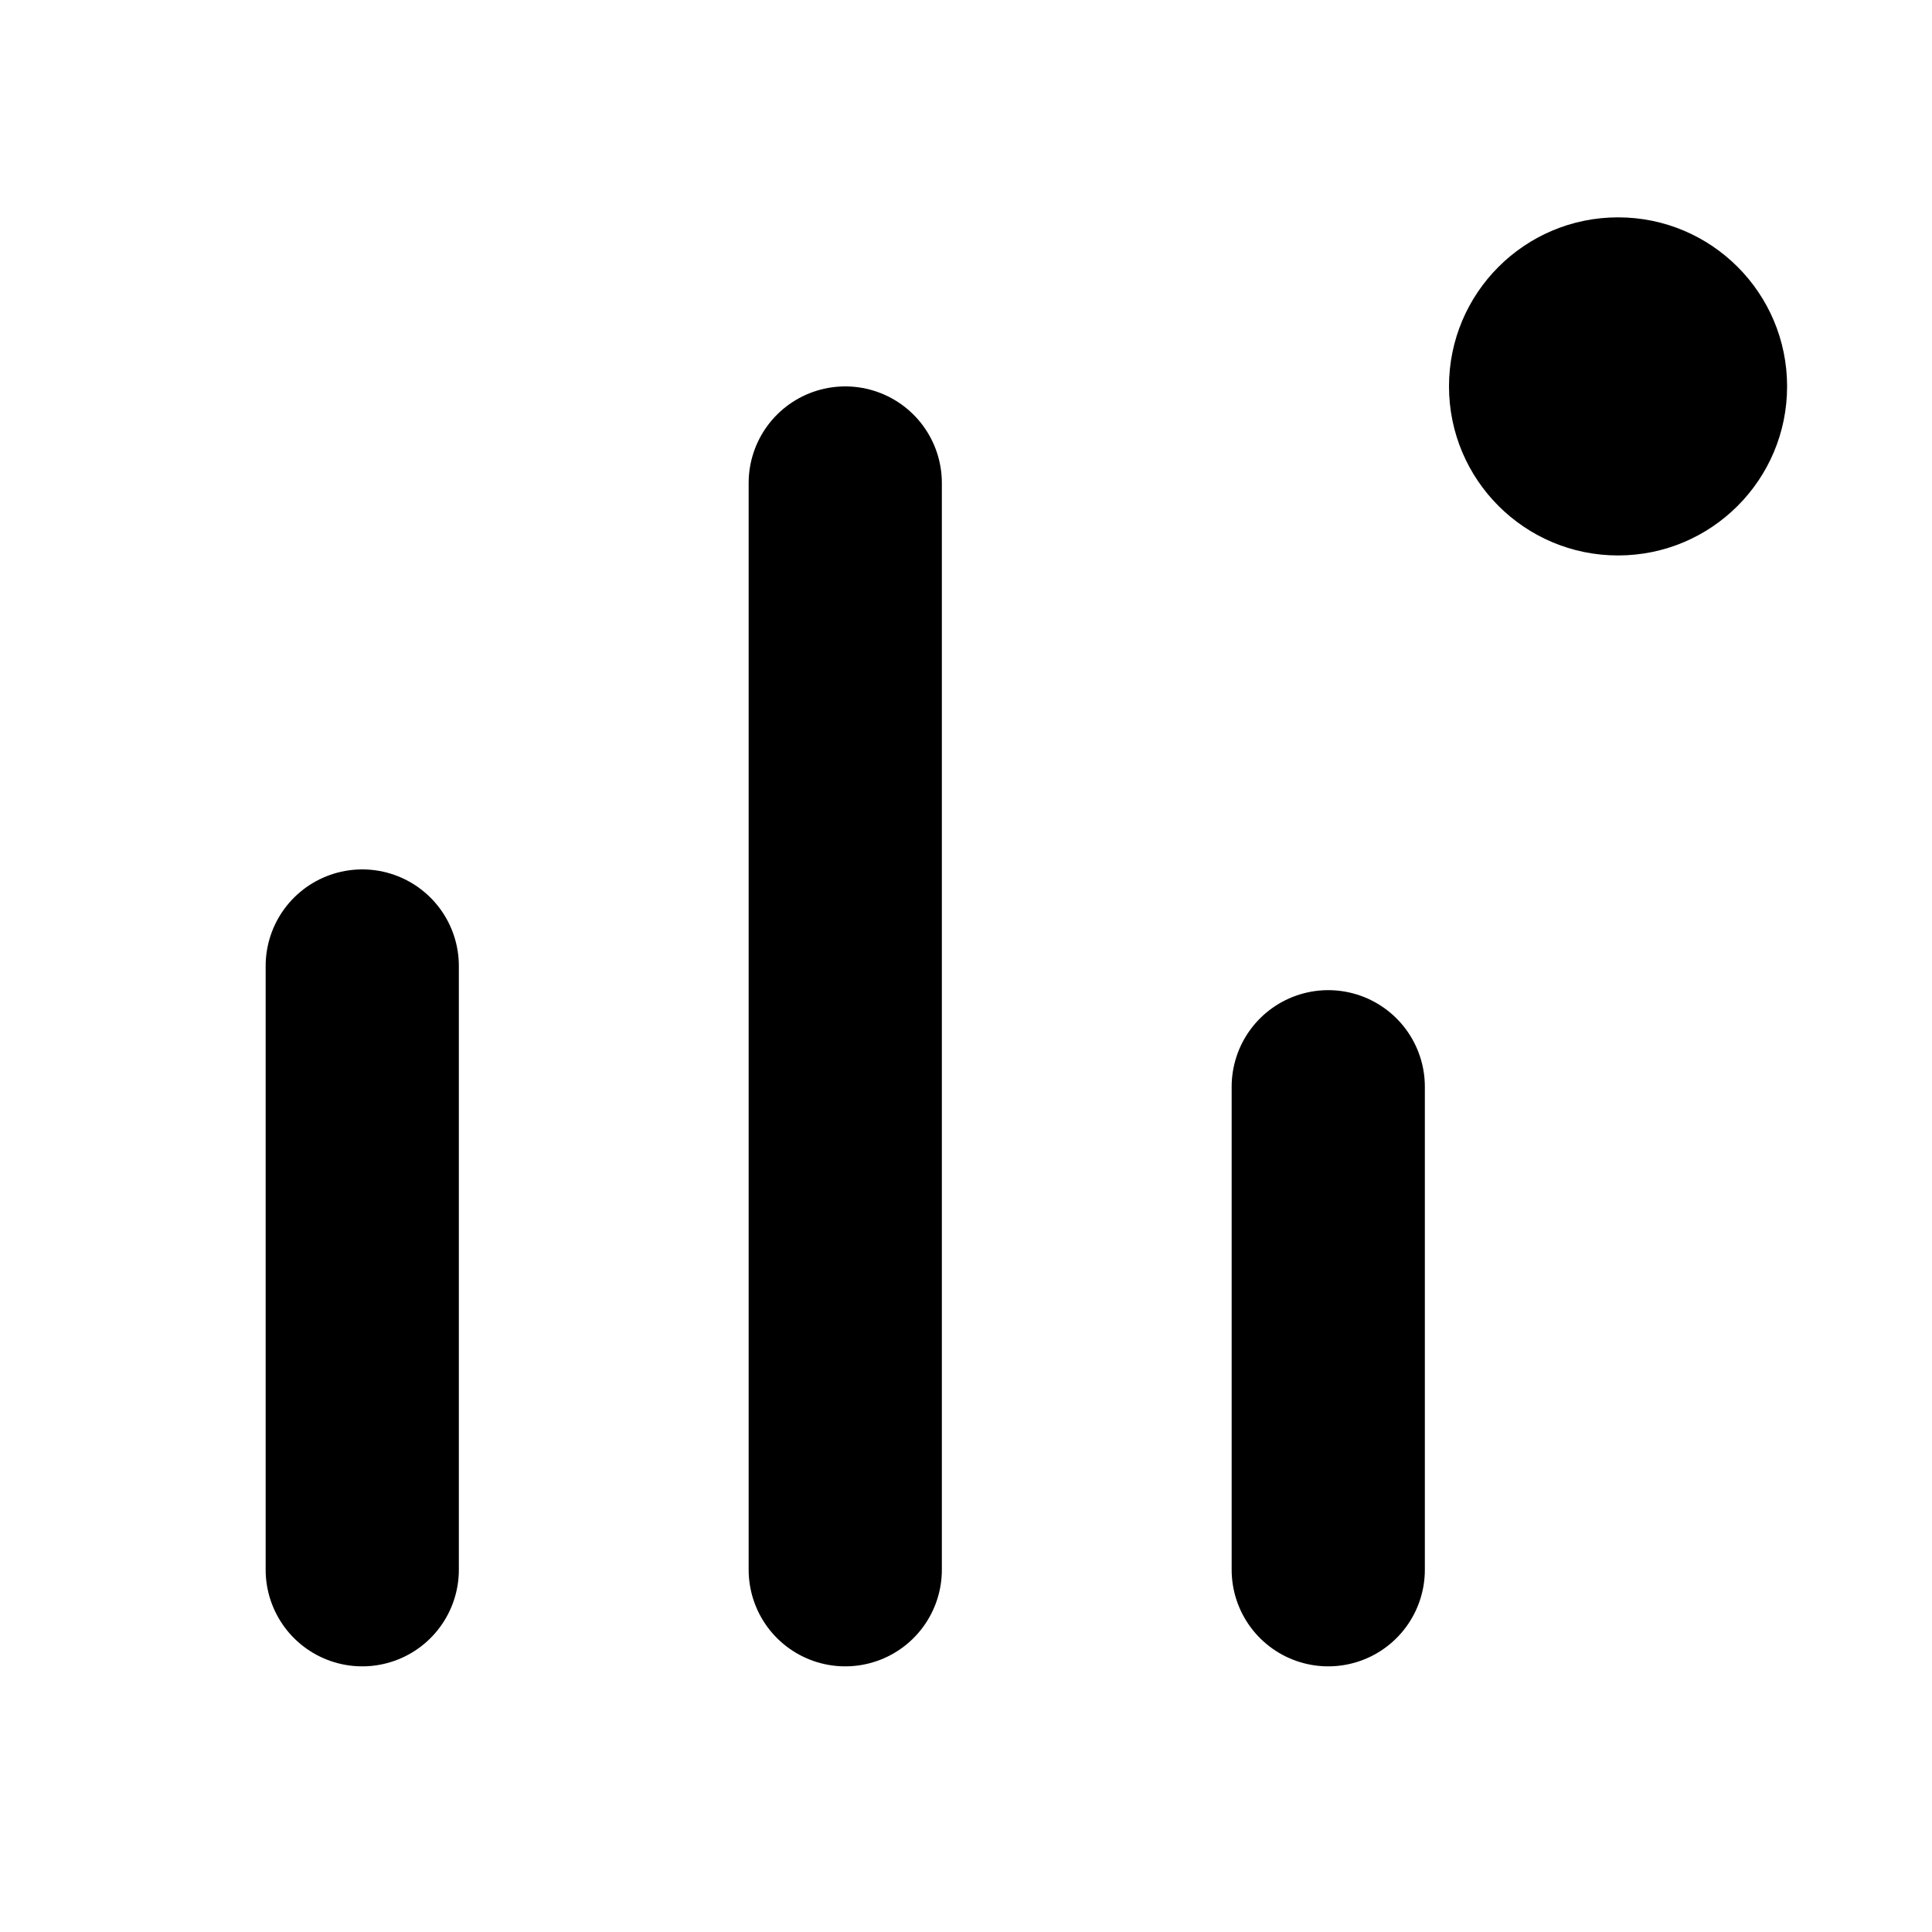
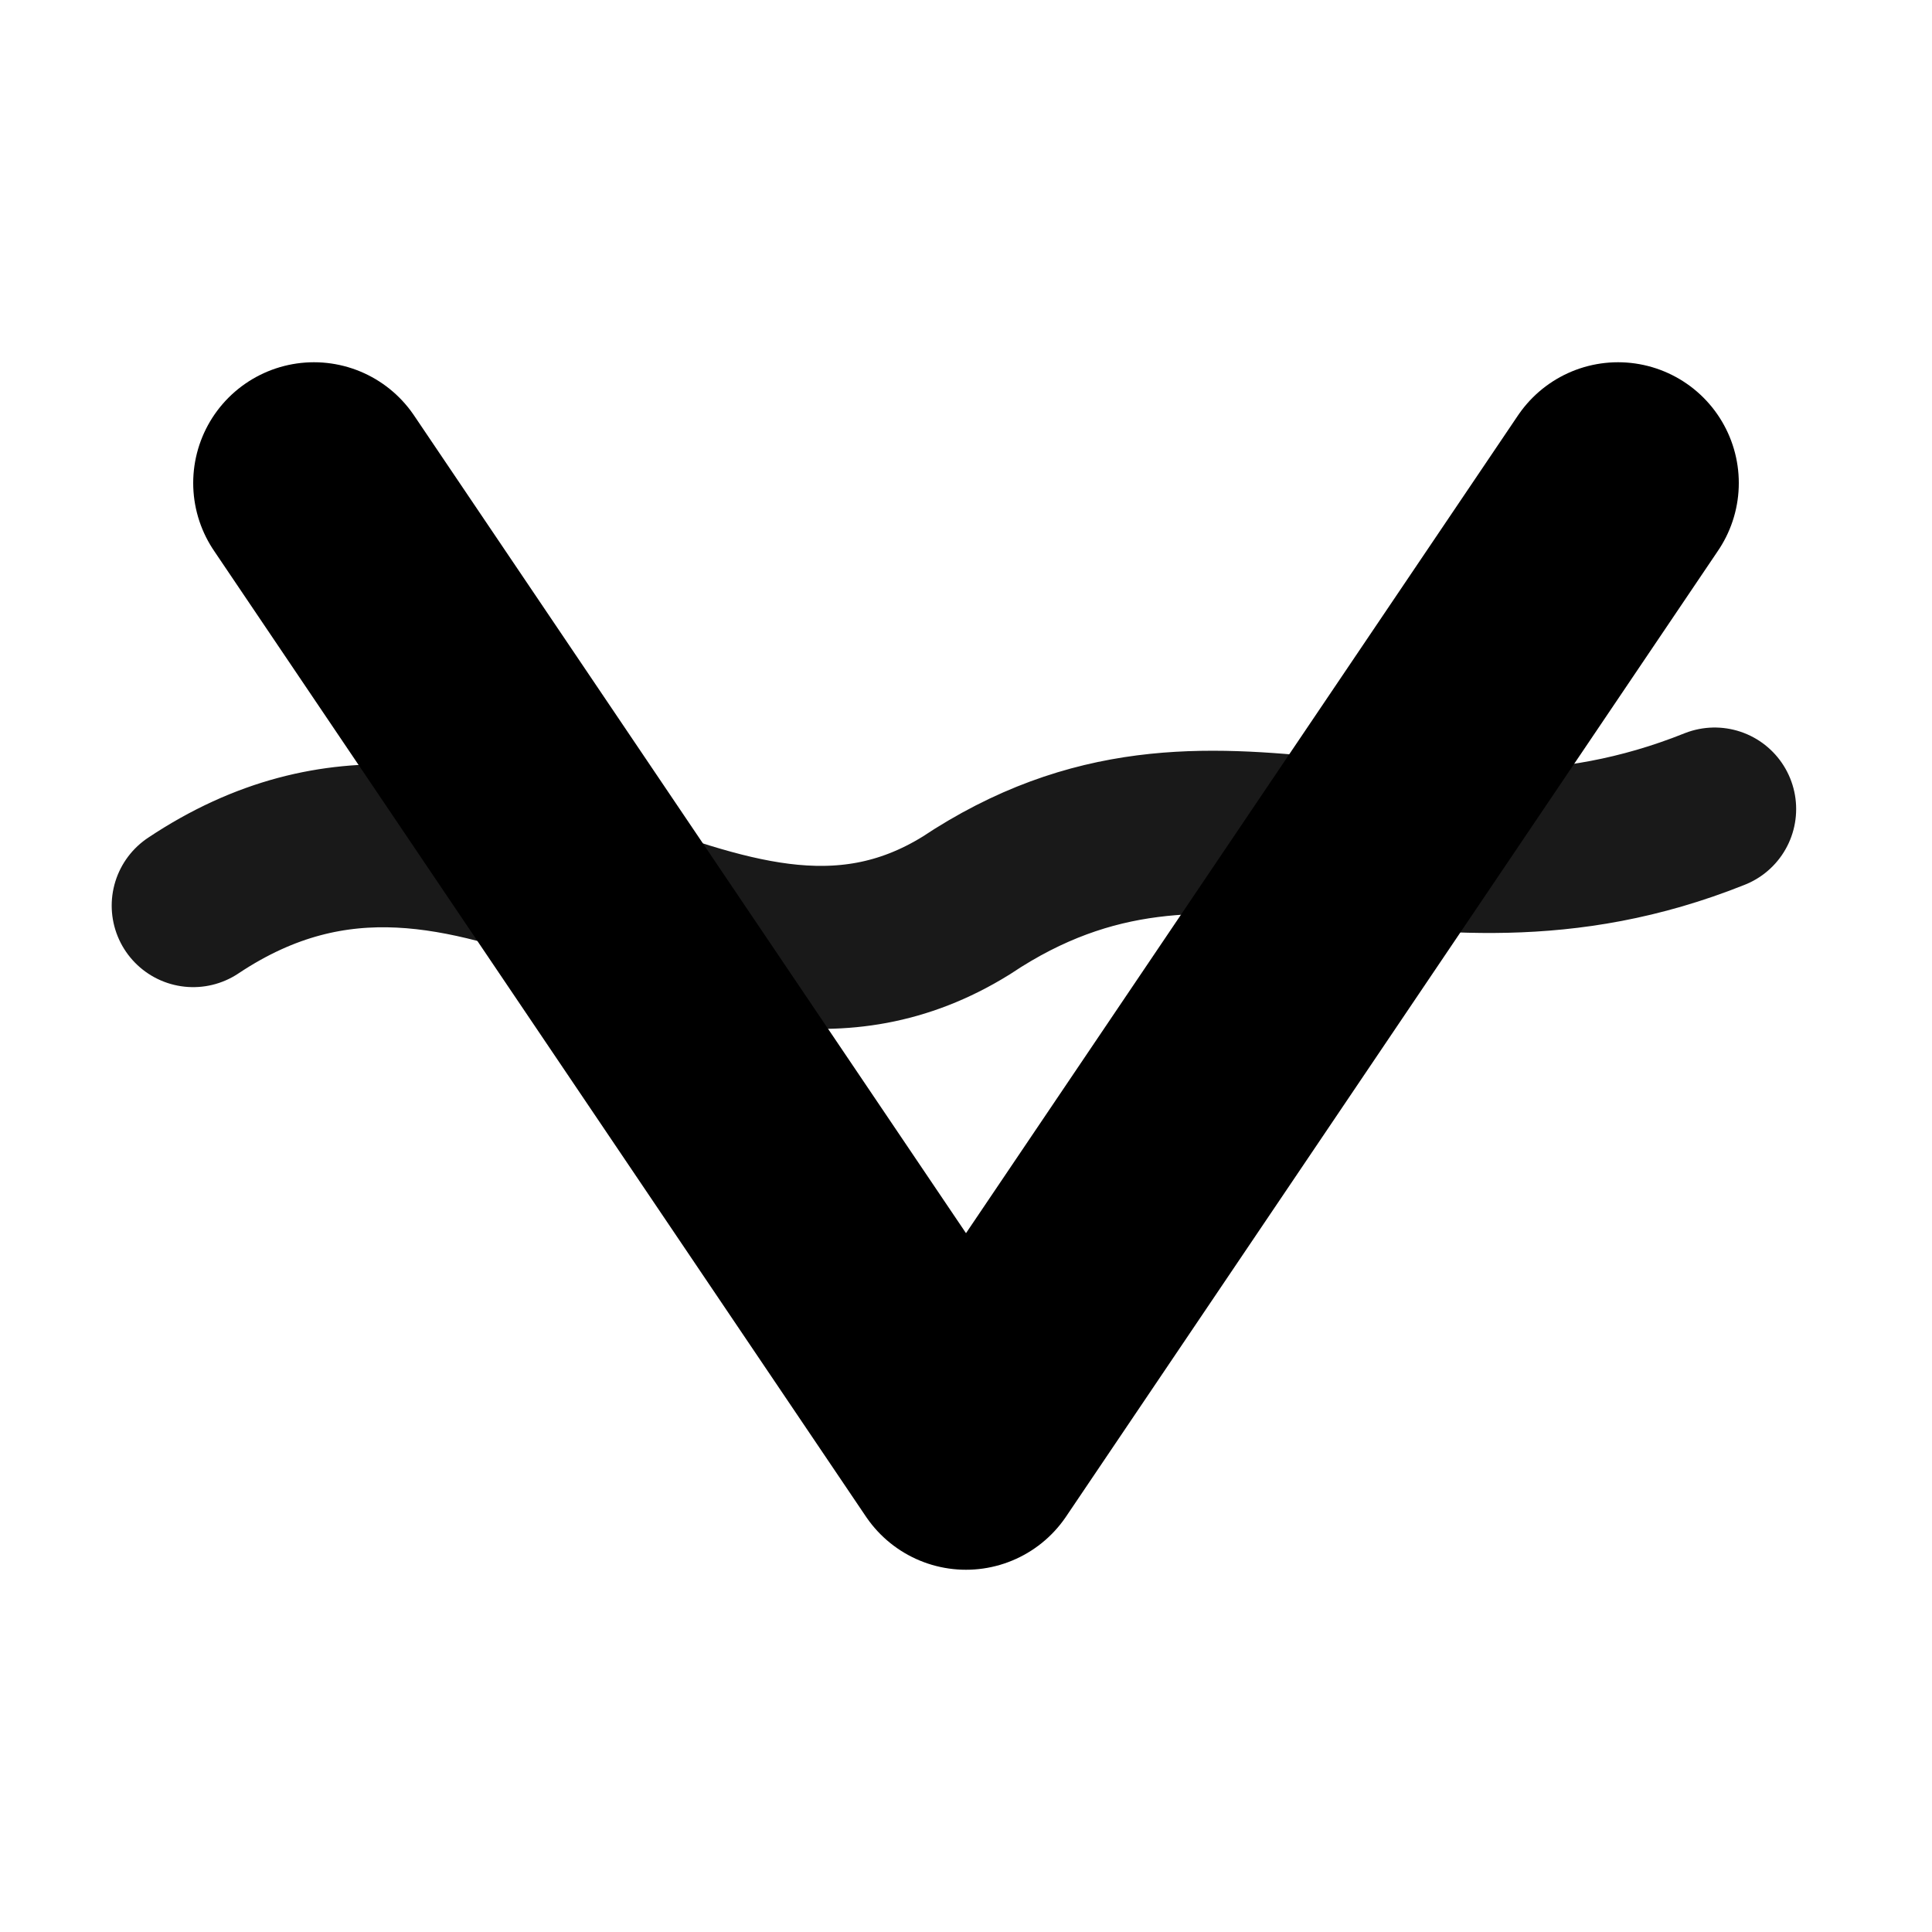
- <svg xmlns="http://www.w3.org/2000/svg" viewBox="0 0 16 16" width="16" height="16" role="img" aria-label="Veyra · magpie">
-   <path d="M3 13V8M7 13V4M11 13V9" fill="none" stroke="currentColor" stroke-width="1.6" stroke-linecap="round" />
-   <circle cx="13.4" cy="3.2" r="1.4" fill="currentColor" />
+ <svg xmlns="http://www.w3.org/2000/svg" viewBox="0 0 16 16" width="16" height="16" role="img" aria-label="Veyra">
+   <path d="M2.6 4 L8 12 L13.4 4" fill="none" stroke="currentColor" stroke-width="2" stroke-linecap="round" stroke-linejoin="round" />
+   <path d="M1.6 7.5 C4 5.9 5.9 8.8 8 7.5 C10.1 6.1 11.7 7.7 14.2 6.7" fill="none" stroke="currentColor" stroke-width="1.35" stroke-linecap="round" stroke-opacity="0.9" />
</svg>
